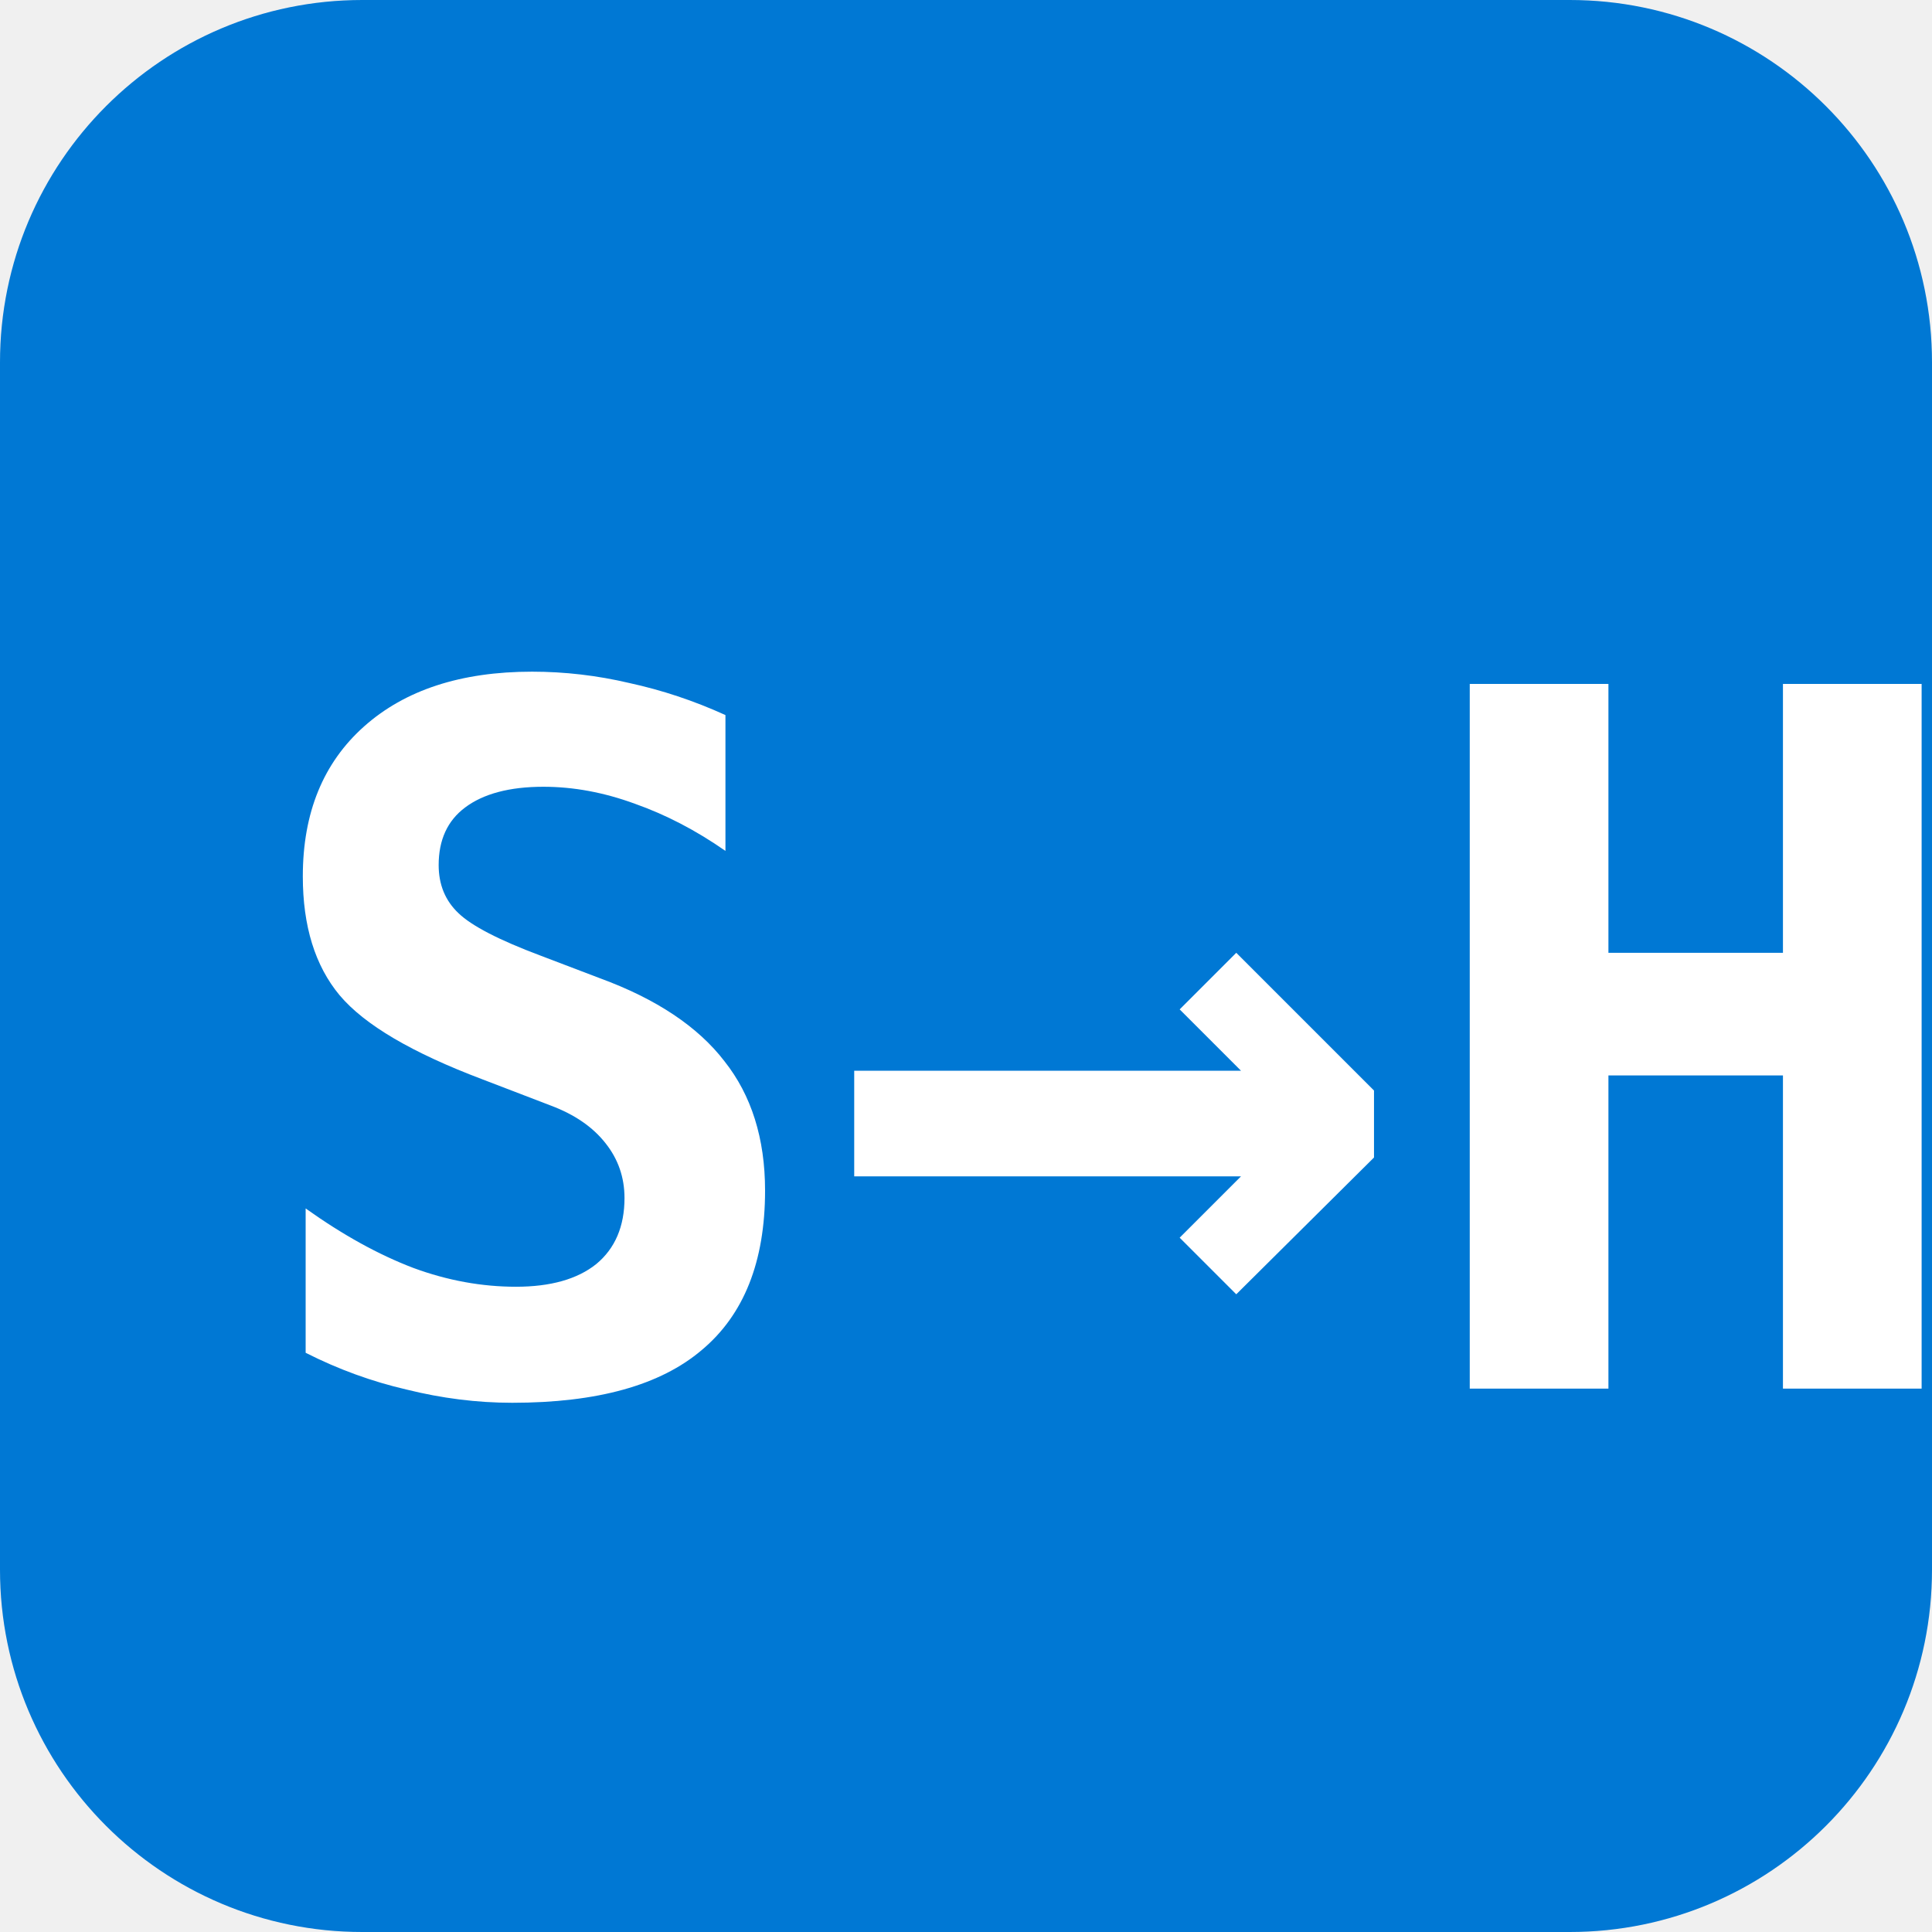
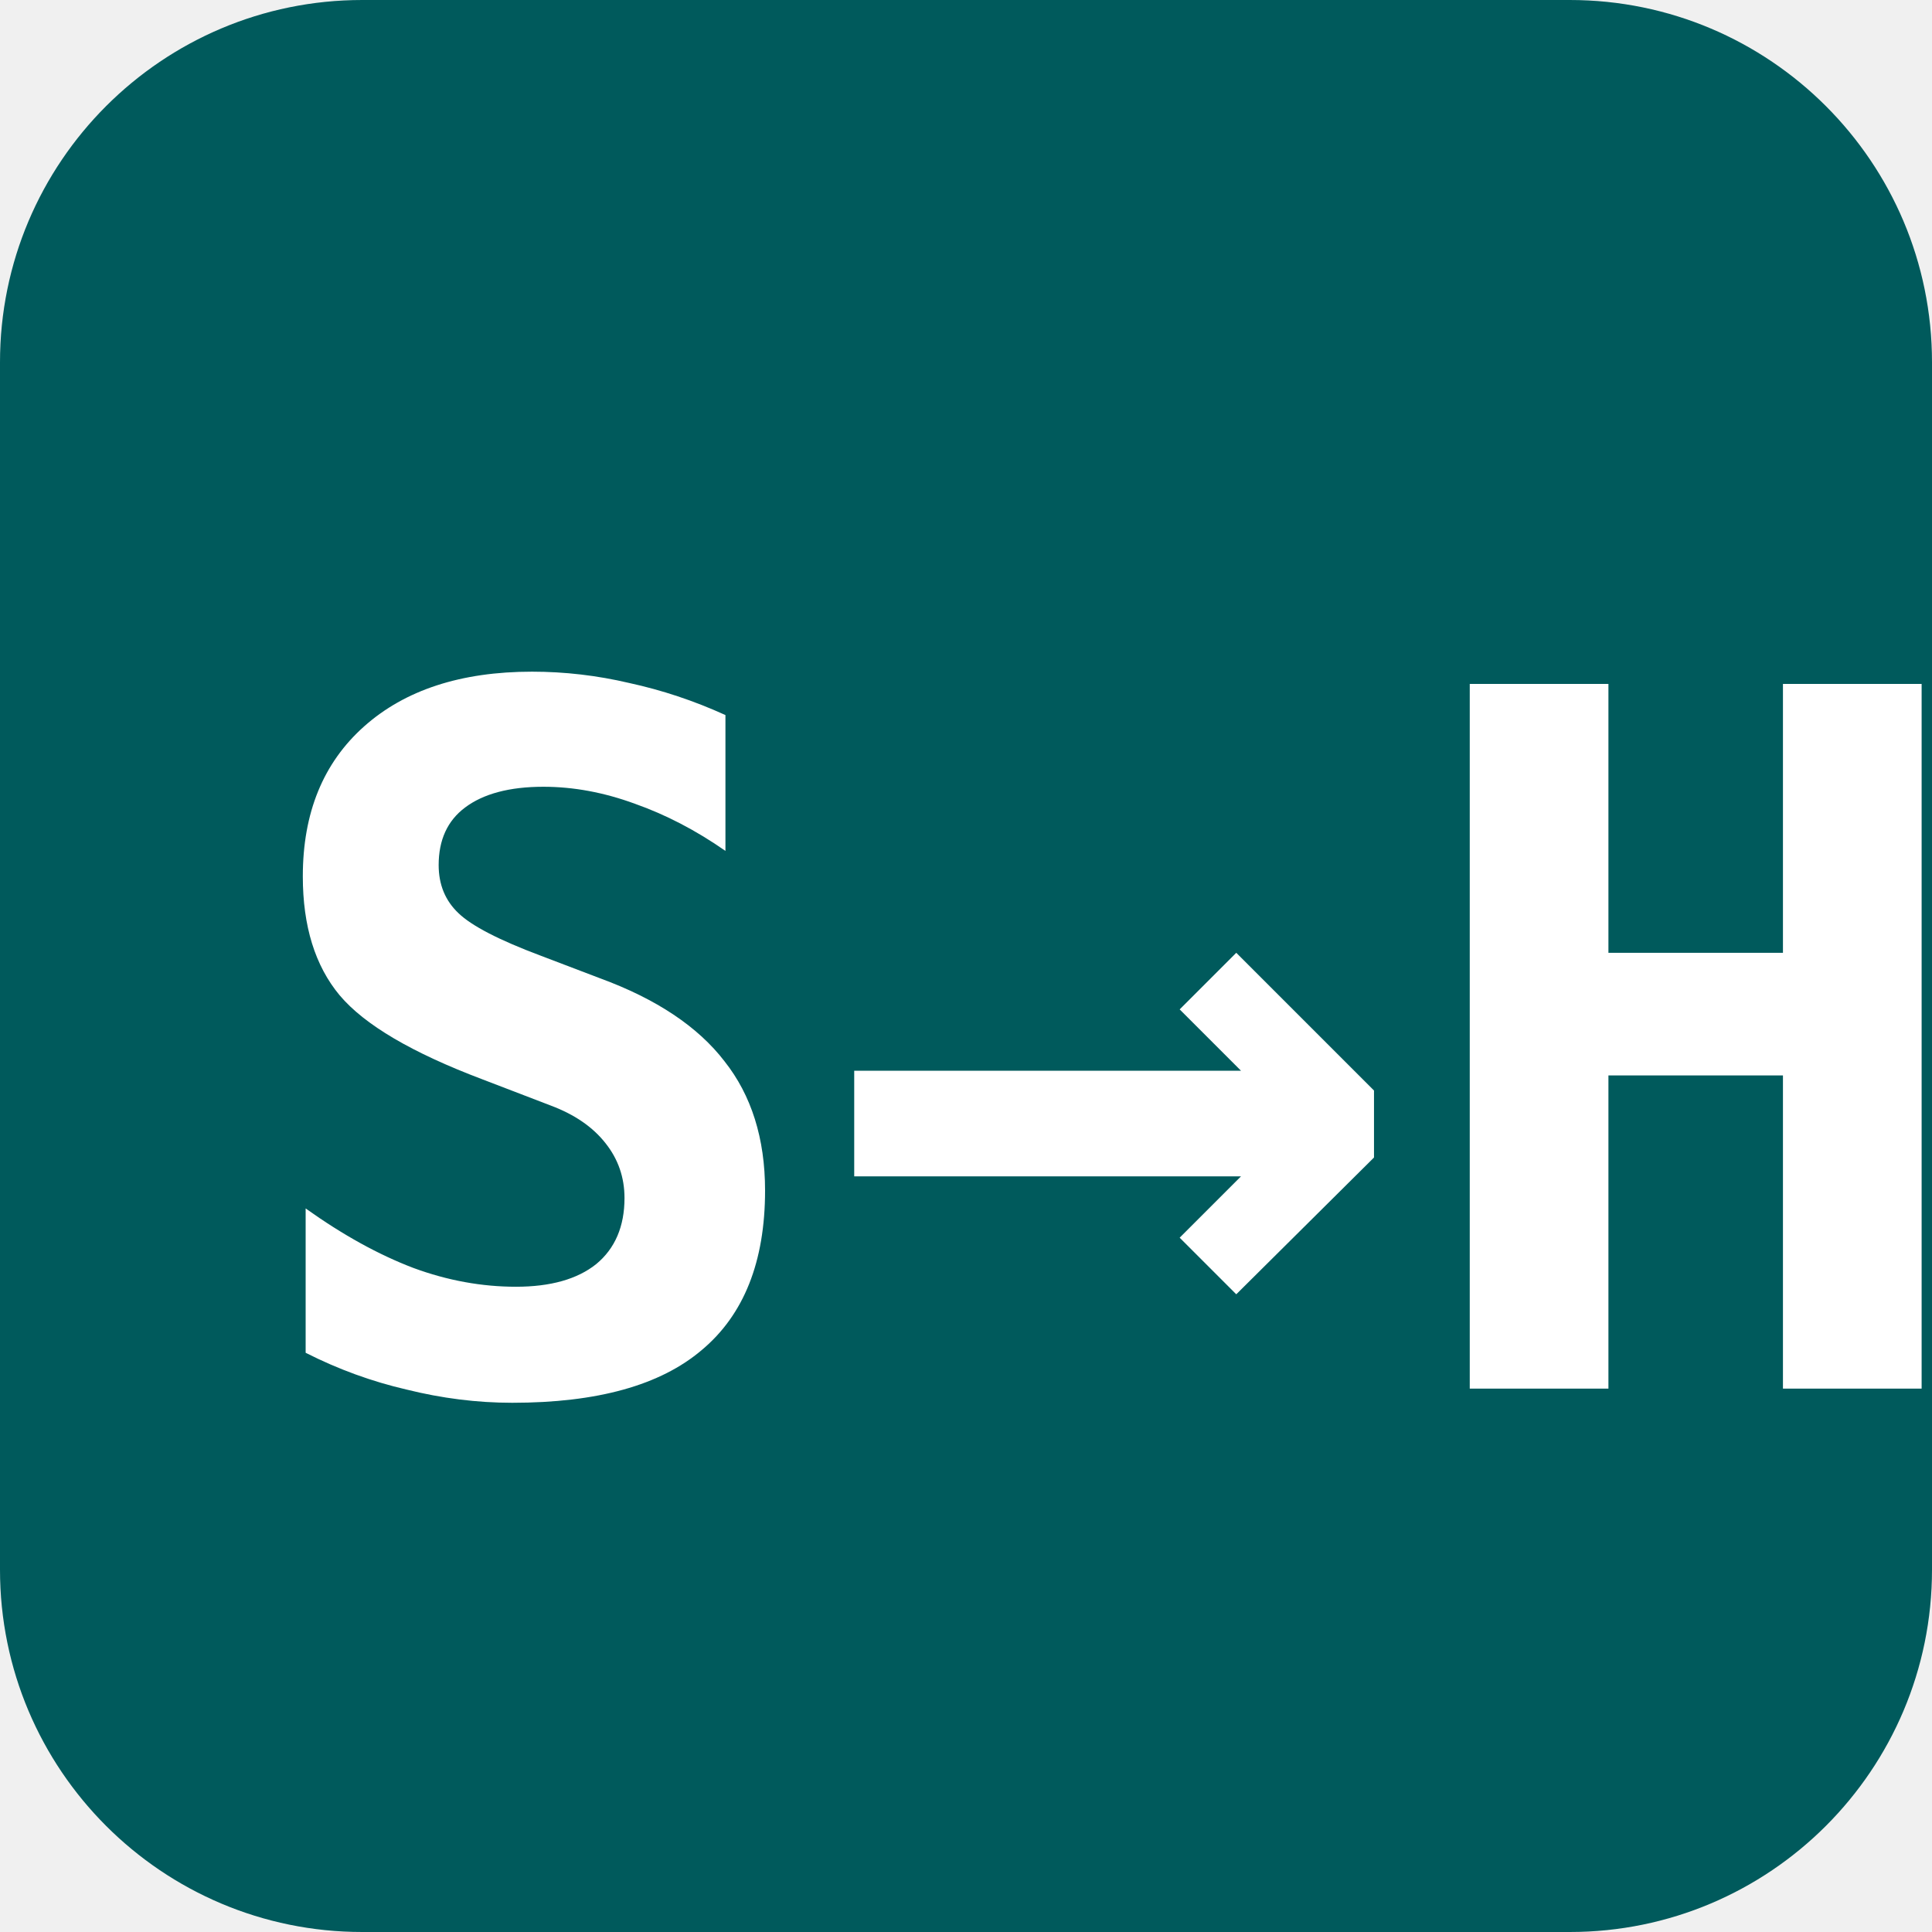
<svg xmlns="http://www.w3.org/2000/svg" viewBox="0 0 32 32" fill="none">
-   <rect width="32" height="32" rx="6" fill="#0078d4" />
+   <rect width="32" height="32" rx="6" fill="#005a5c" />
  <text x="4" y="23" font-family="monospace" font-size="16" font-weight="bold" fill="white">S→H</text>
</svg>
